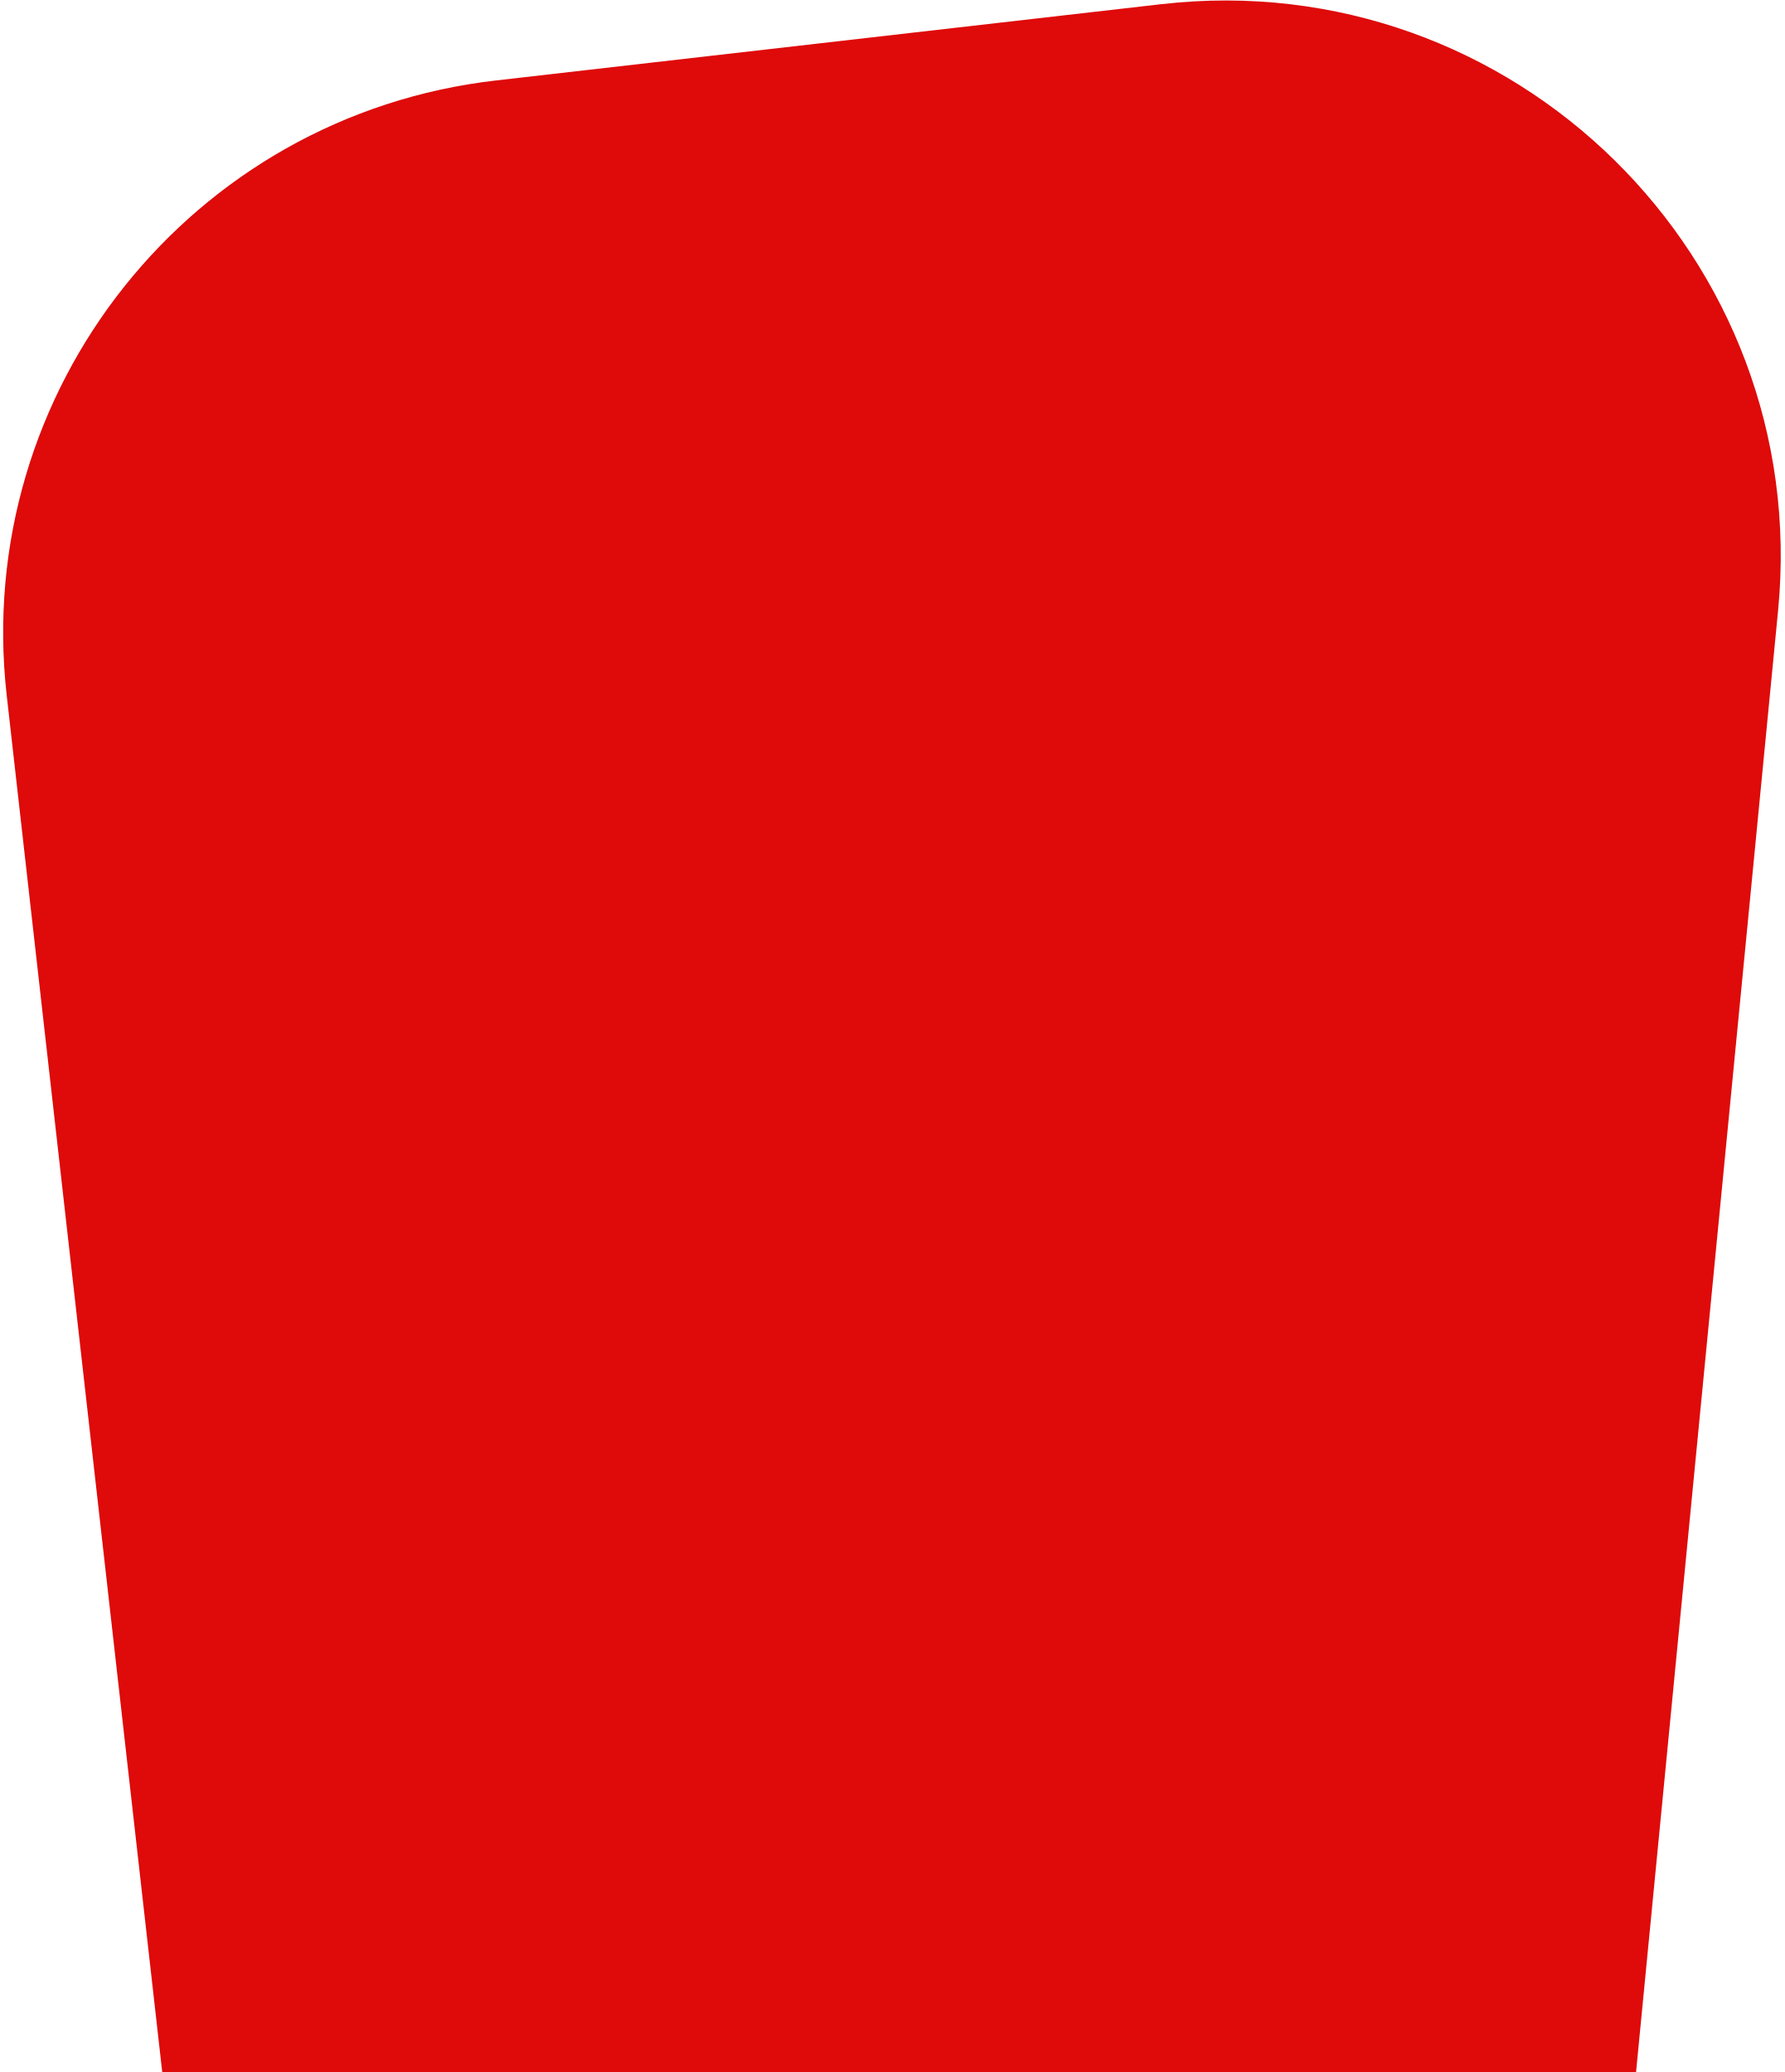
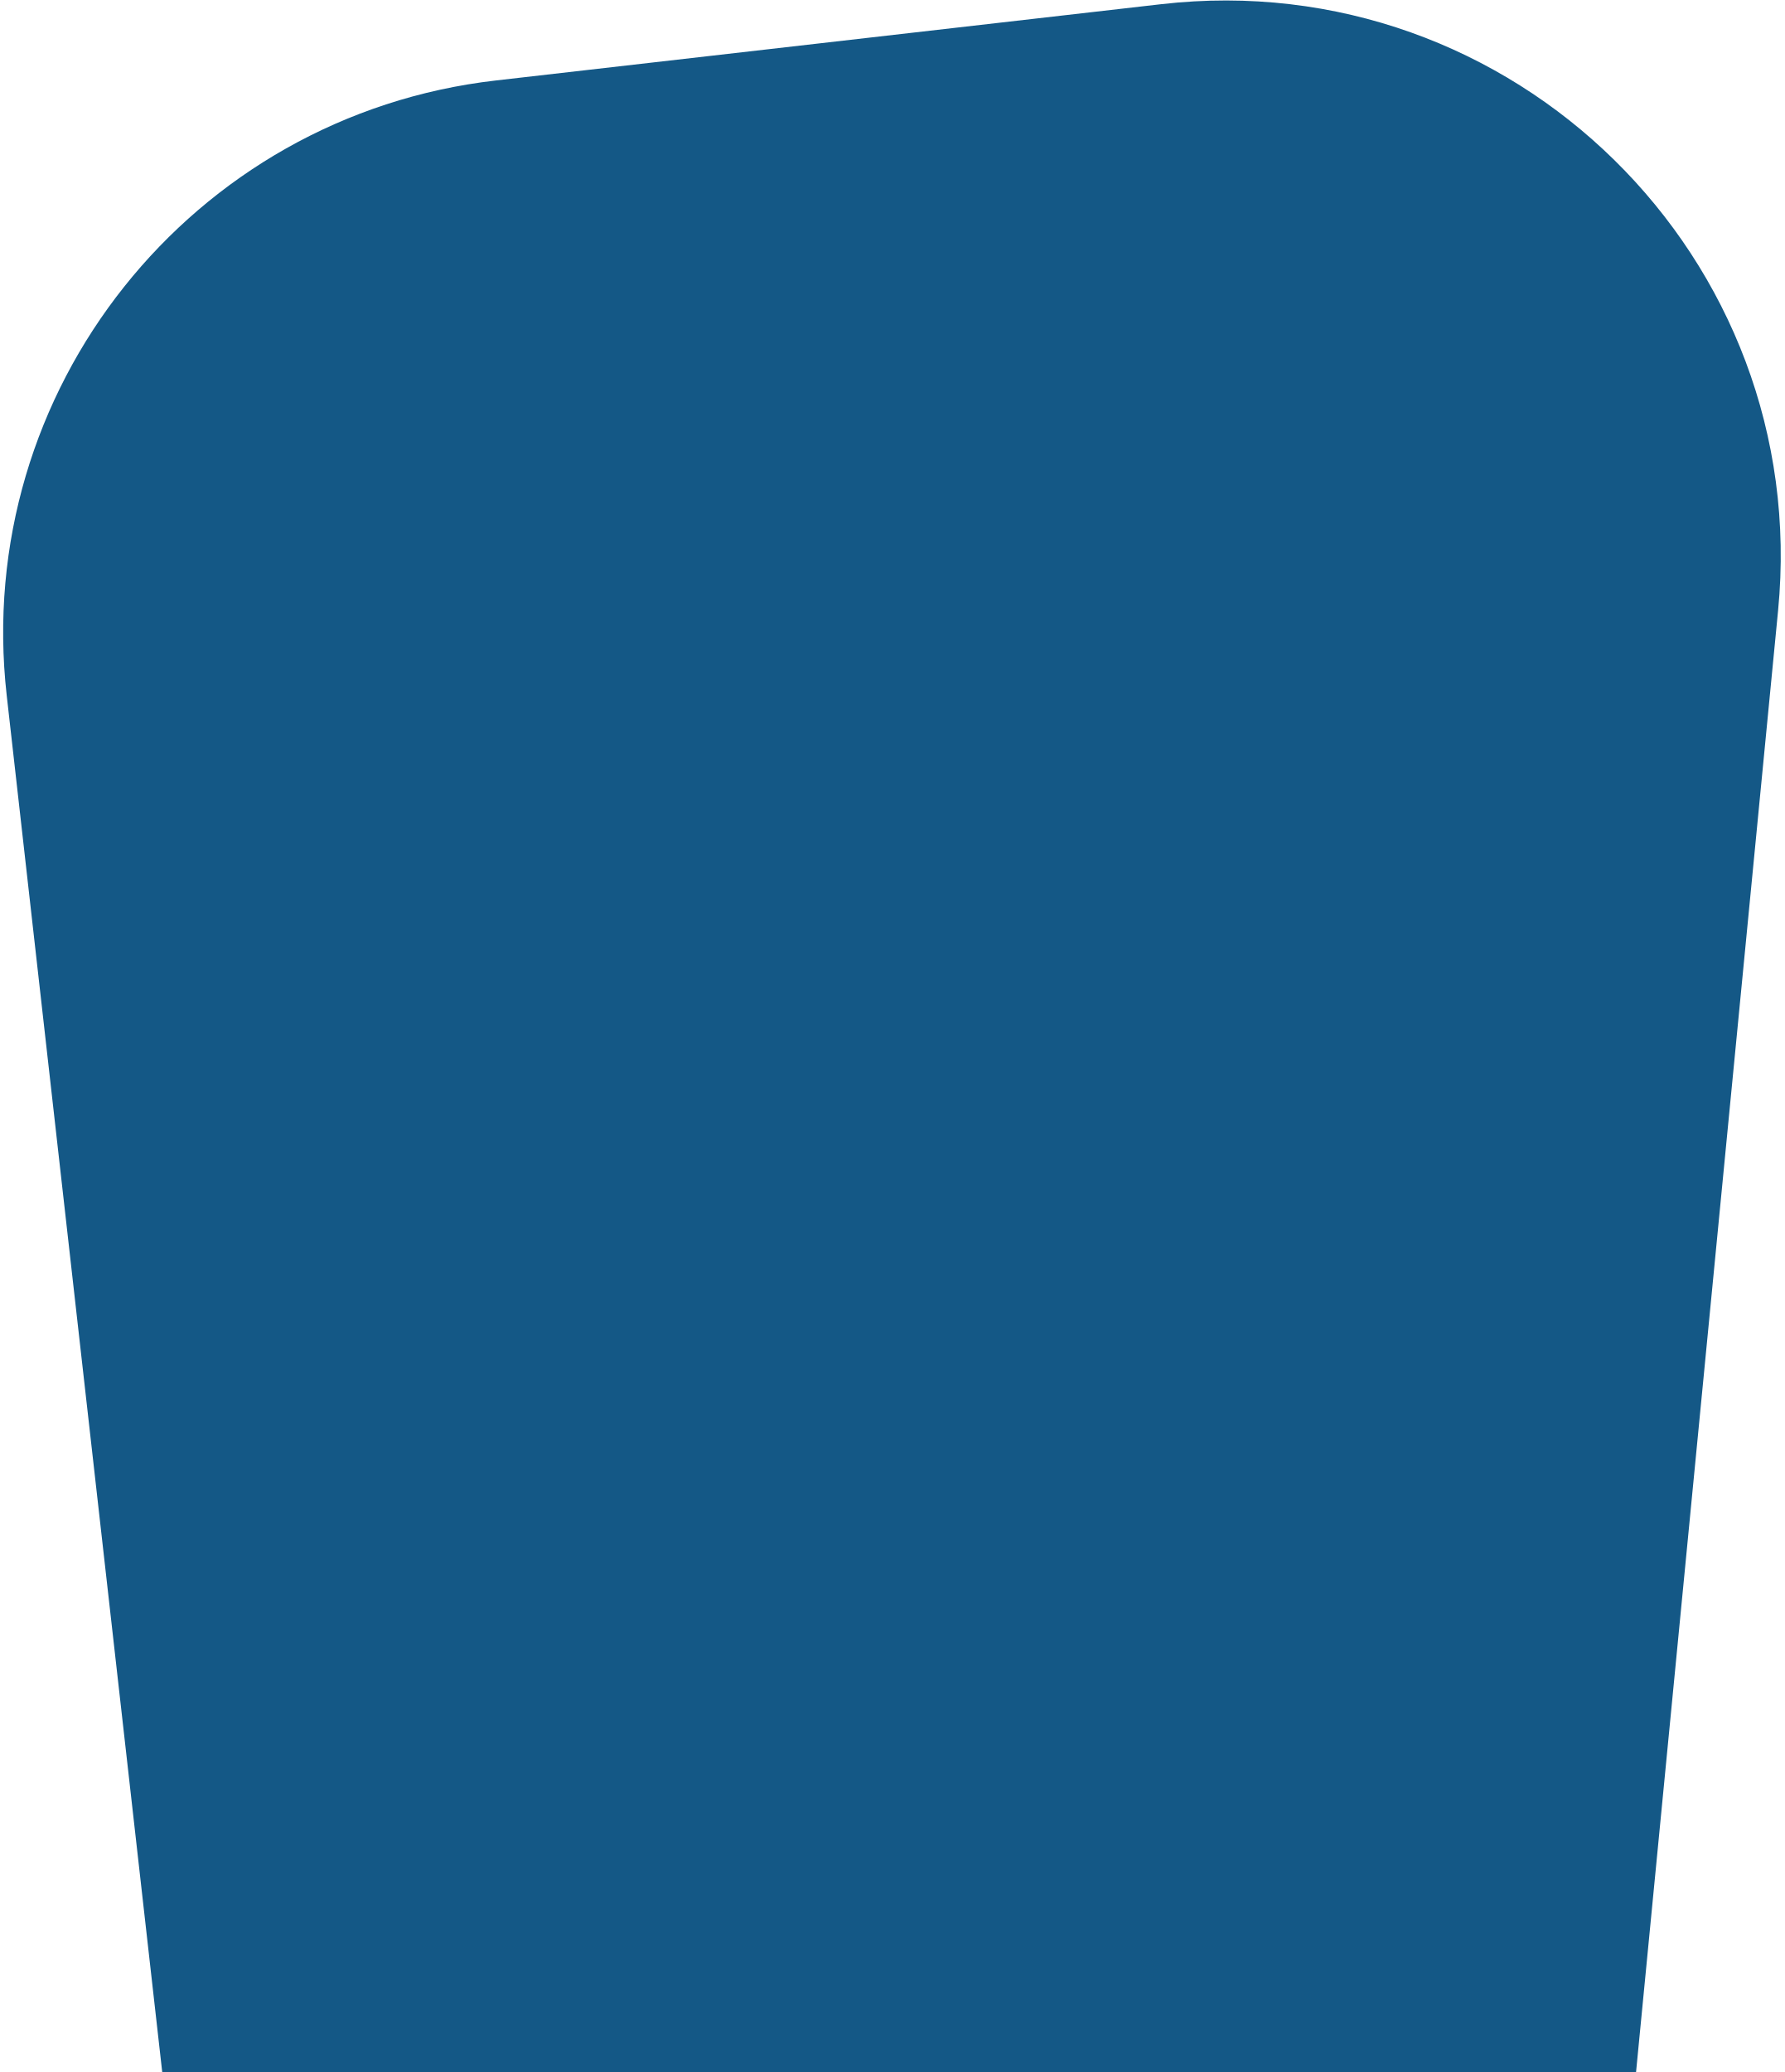
<svg xmlns="http://www.w3.org/2000/svg" width="385" height="447" viewBox="0 0 385 447" fill="none">
-   <path d="M1.45 150.047C-5.982 84.268 41.258 24.895 107.025 17.356L250.538 0.904C326.435 -7.796 391.032 55.696 383.642 131.732L353 447H35L1.45 150.047Z" fill="#DF0A0A" />
+   <path d="M1.45 150.047C-5.982 84.268 41.258 24.895 107.025 17.356L250.538 0.904C326.435 -7.796 391.032 55.696 383.642 131.732L353 447H35L1.45 150.047Z" fill="#145886" />
</svg>
